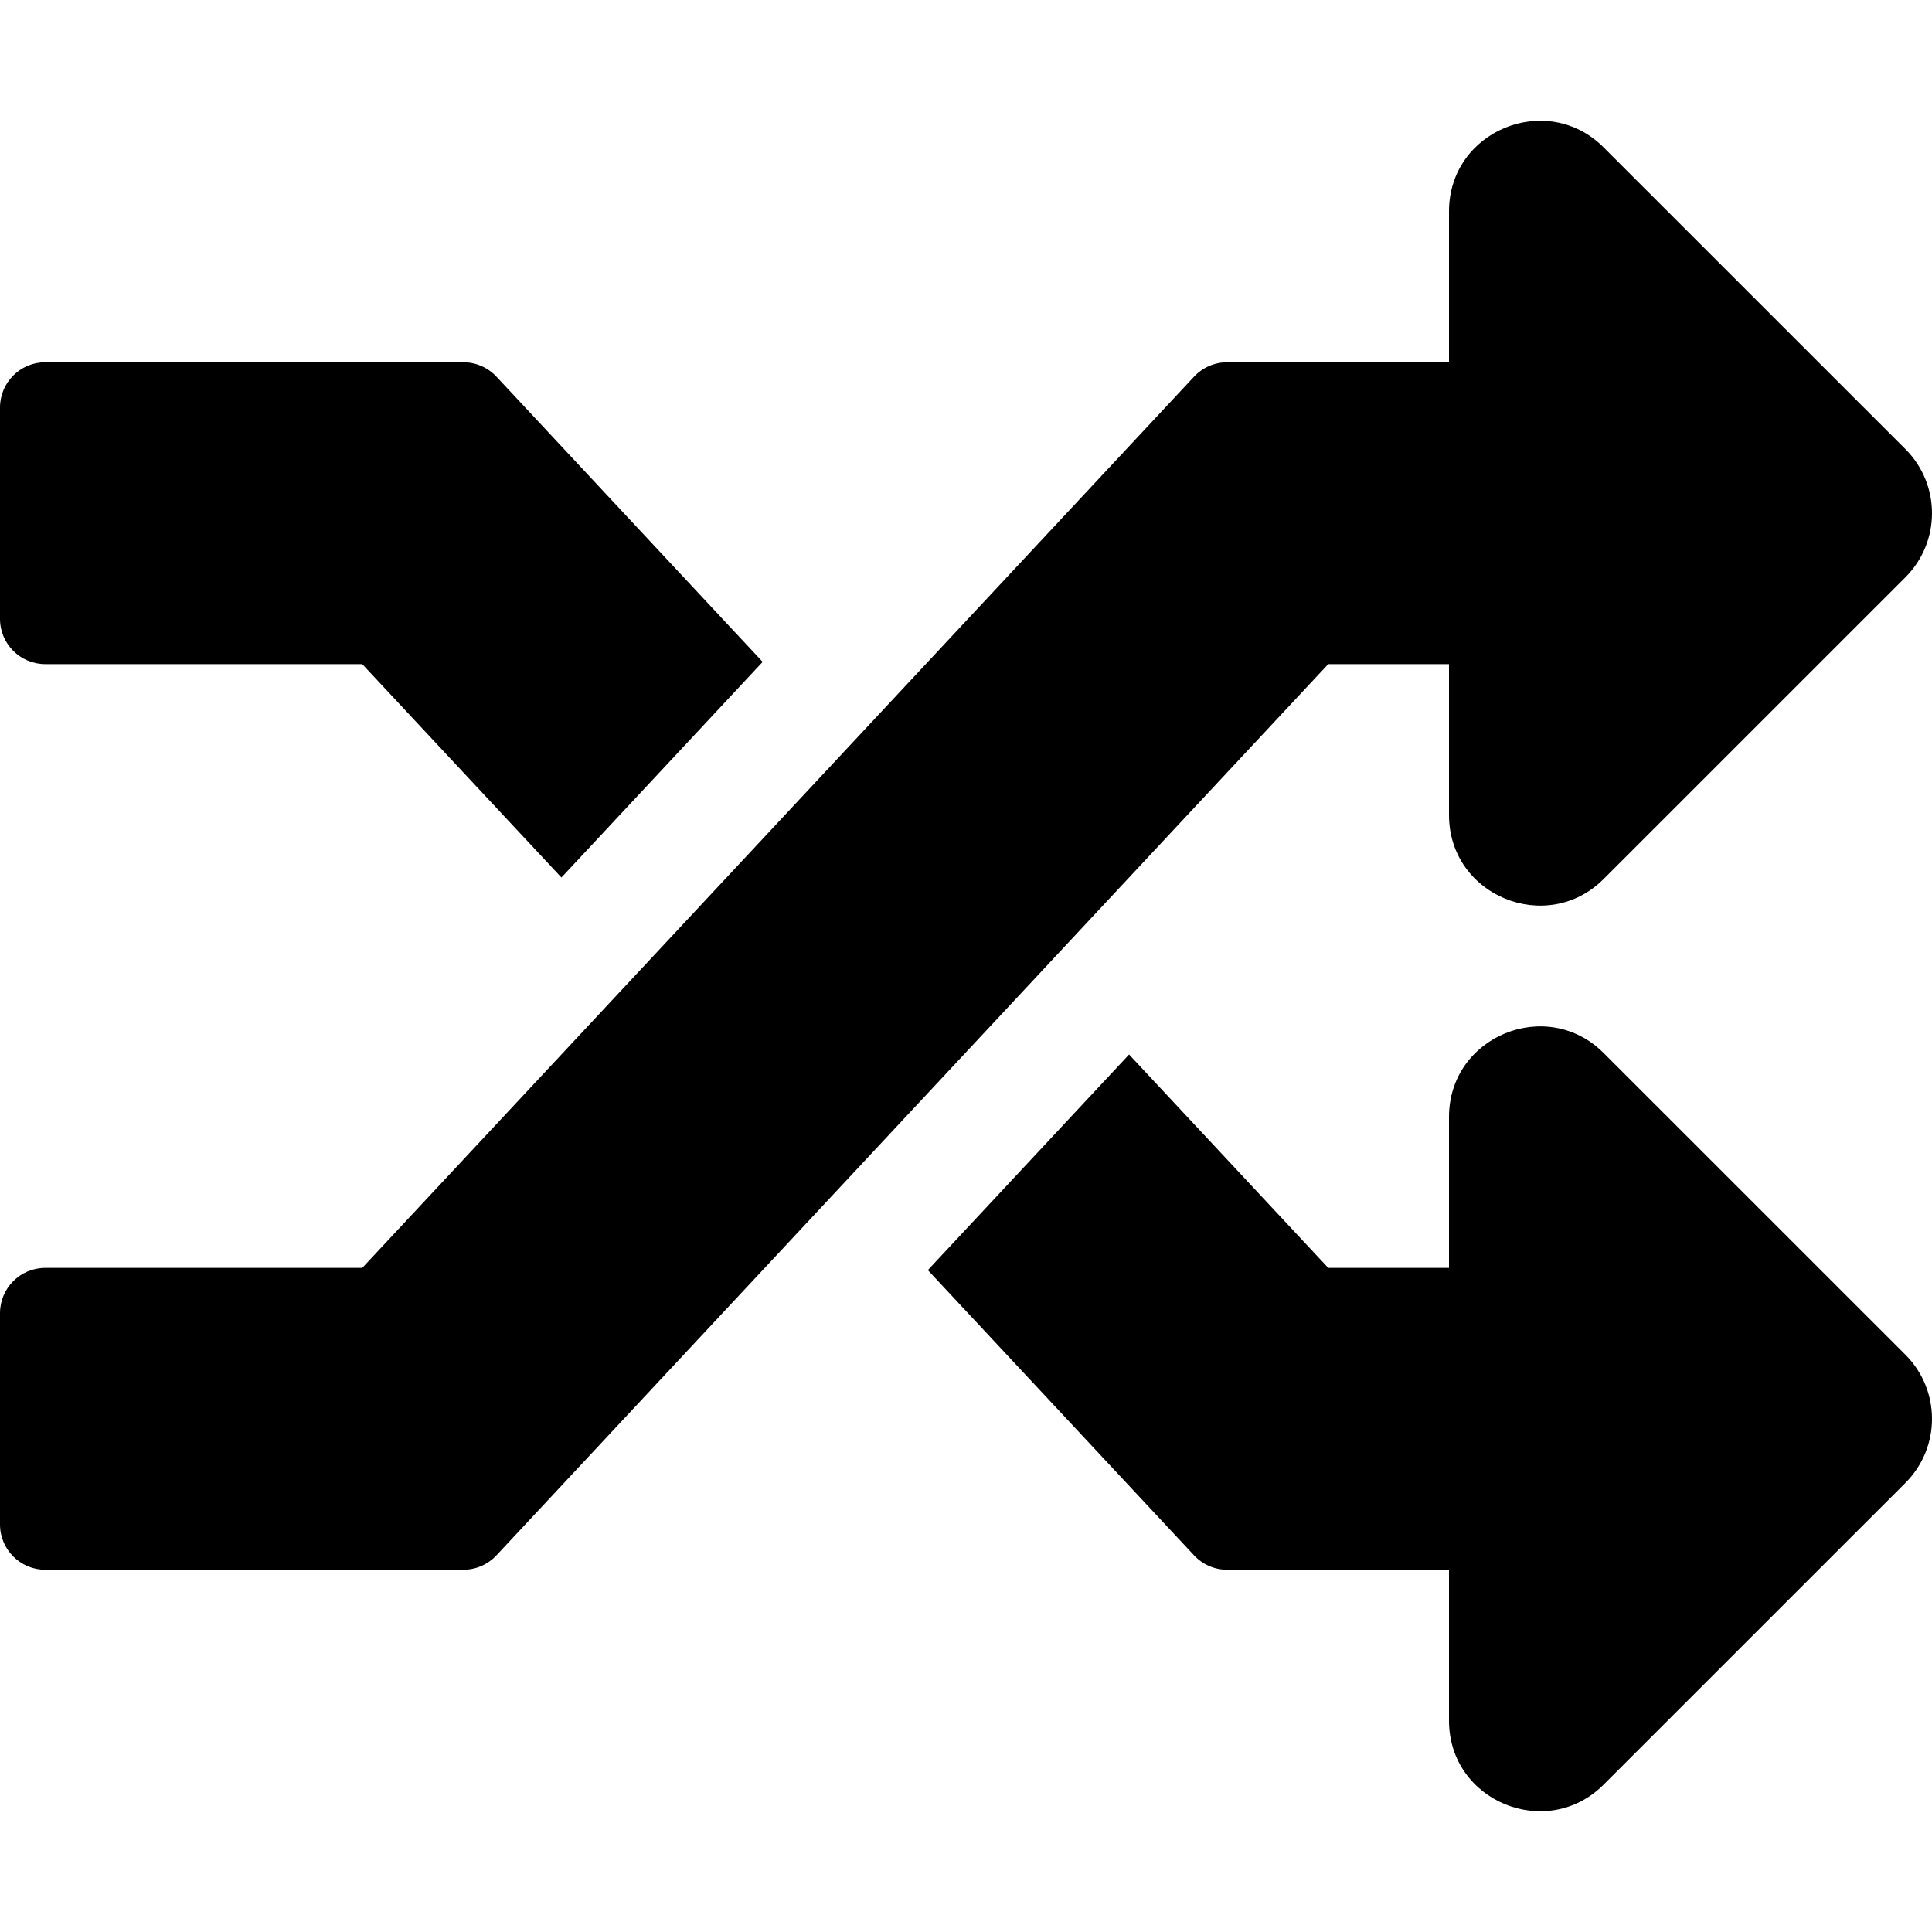
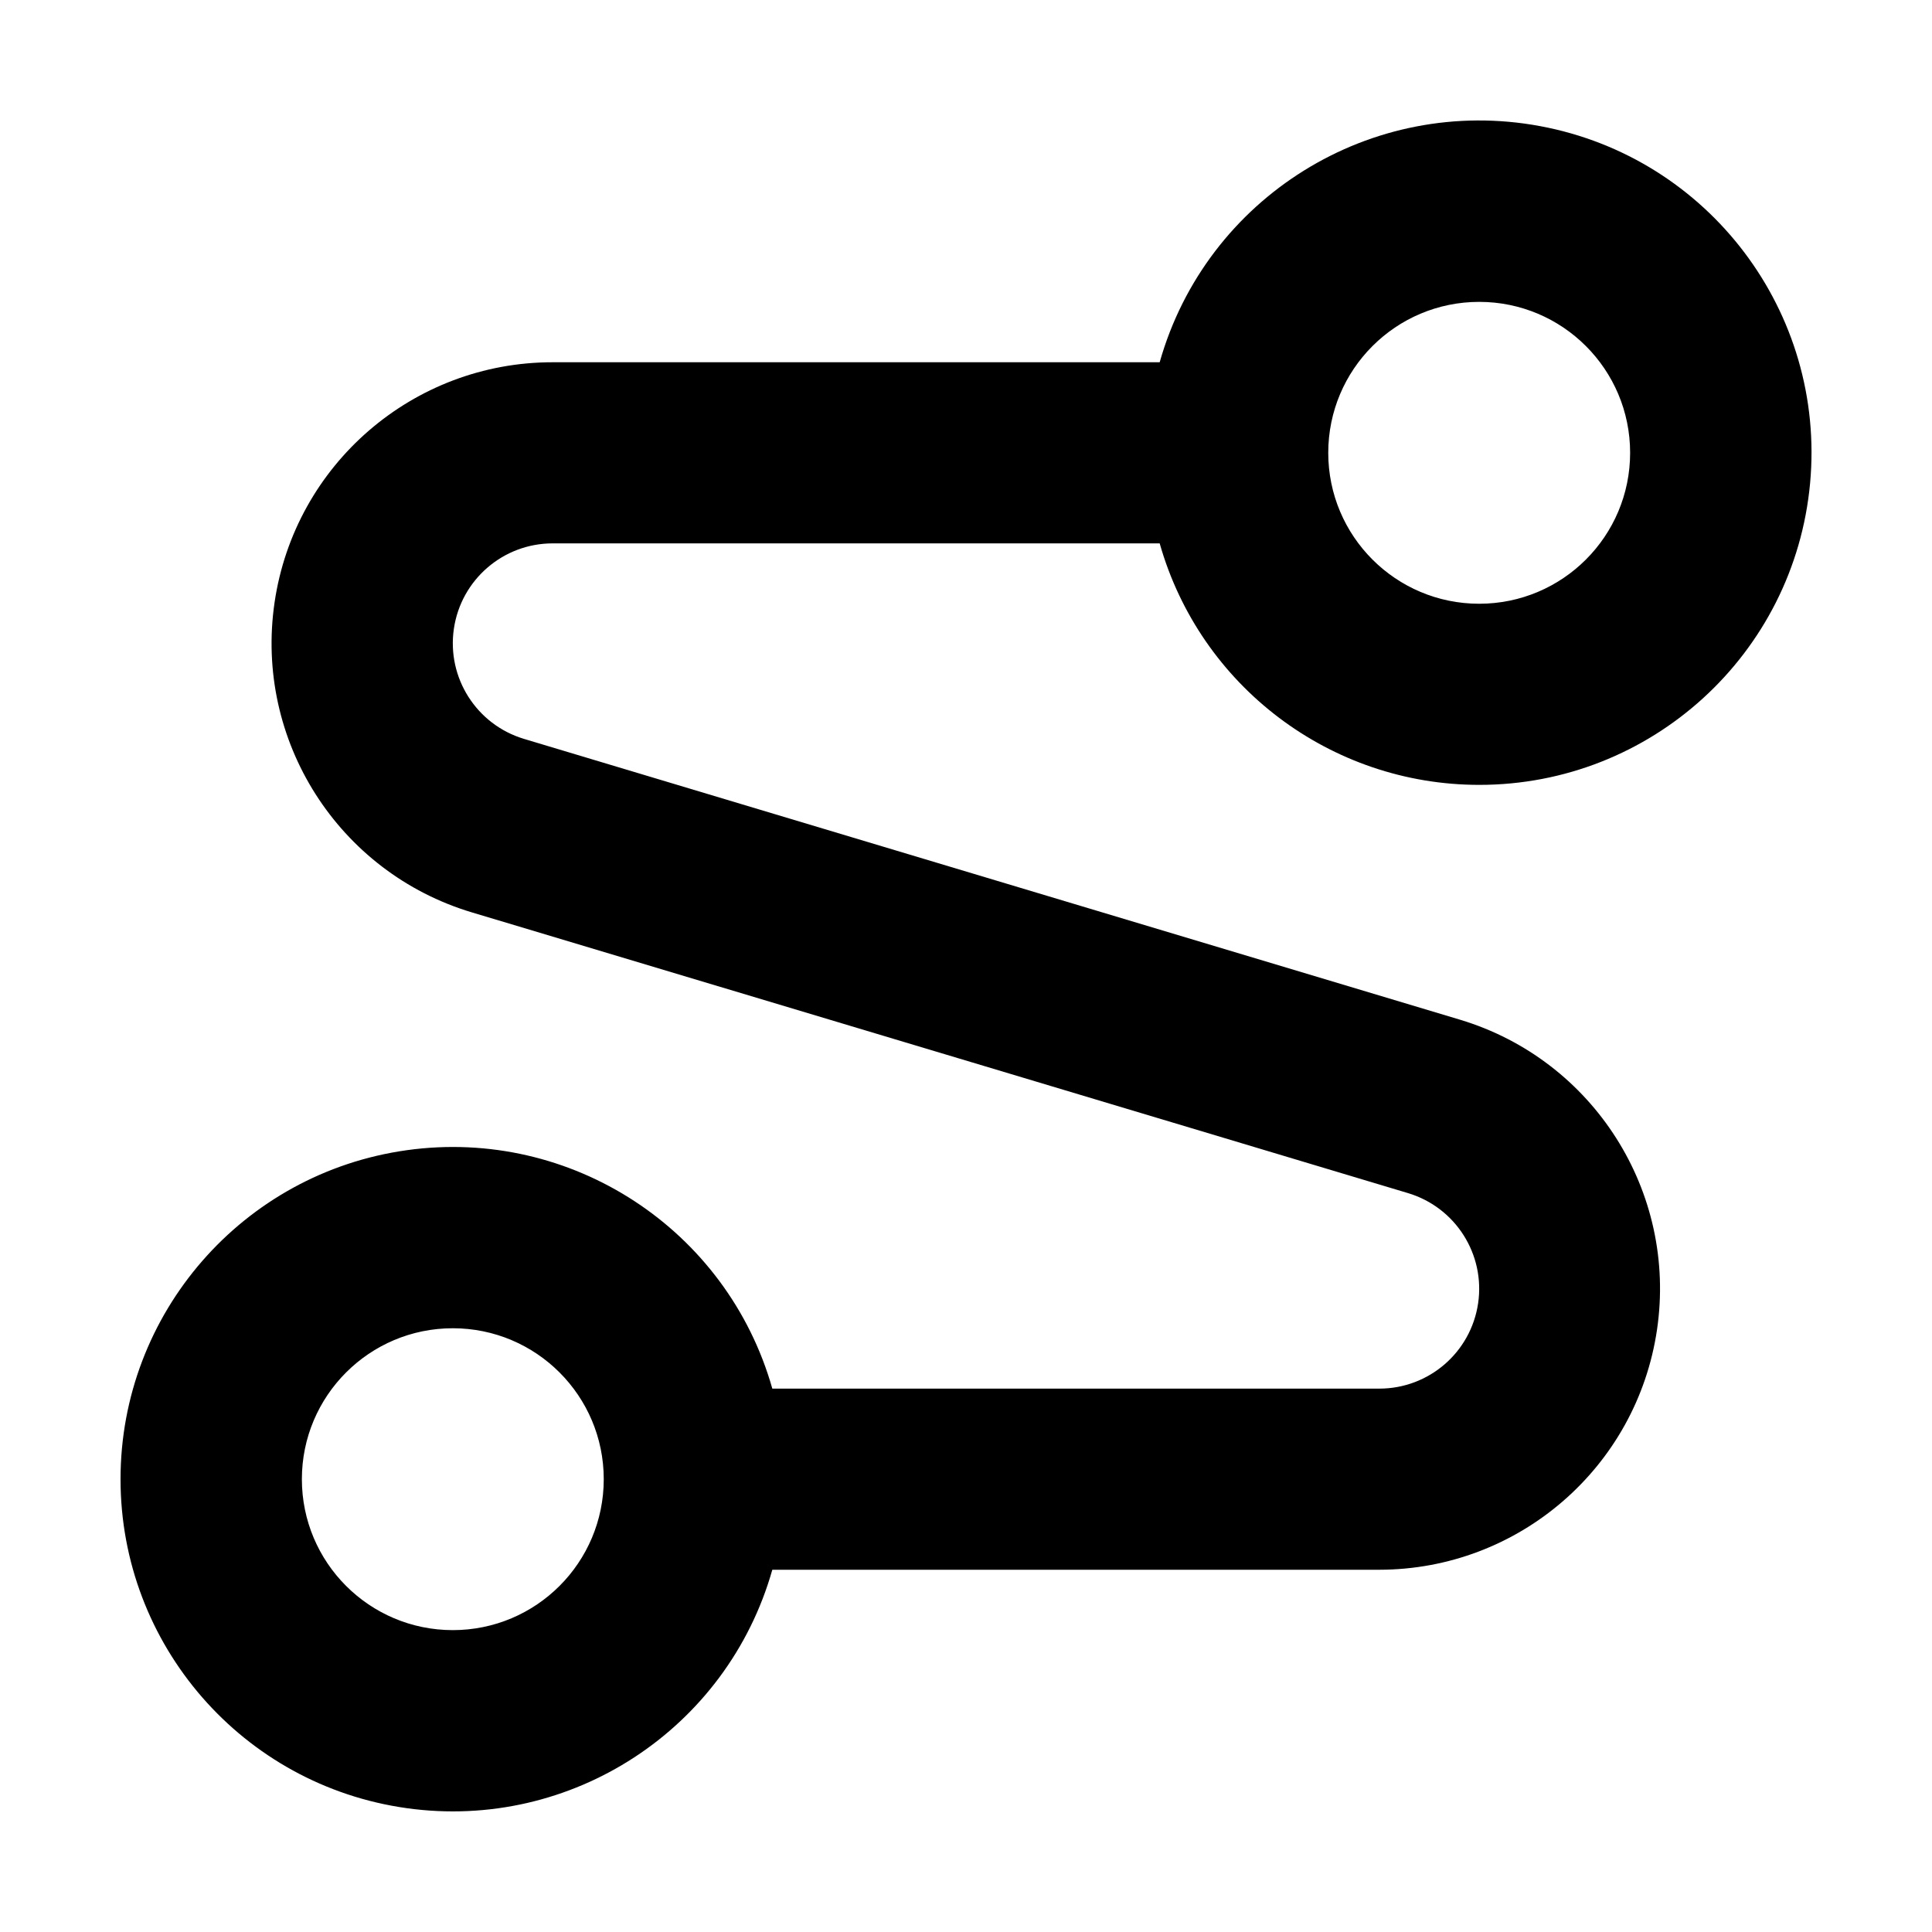
- <svg xmlns="http://www.w3.org/2000/svg" width="16" height="16" class="yc-icon nv-composite-bar__menu-icon" fill="currentColor" stroke="none">
-   <svg viewBox="0 0 512 512">
-     <path d="M504.971 359.029c9.373 9.373 9.373 24.569 0 33.941l-80 79.984c-15.01 15.01-40.971 4.49-40.971-16.971V416h-58.785a12.004 12.004 0 01-8.773-3.812l-70.556-75.596 53.333-57.143L352 336h32v-39.981c0-21.438 25.943-31.998 40.971-16.971l80 79.981zM12 176h84l52.781 56.551 53.333-57.143-70.556-75.596A11.999 11.999 0 00122.785 96H12c-6.627 0-12 5.373-12 12v56c0 6.627 5.373 12 12 12zm372 0v39.984c0 21.46 25.961 31.98 40.971 16.971l80-79.984c9.373-9.373 9.373-24.569 0-33.941l-80-79.981C409.943 24.021 384 34.582 384 56.019V96h-58.785a12.004 12.004 0 00-8.773 3.812L96 336H12c-6.627 0-12 5.373-12 12v56c0 6.627 5.373 12 12 12h110.785c3.326 0 6.503-1.381 8.773-3.812L352 176h32z" />
+ <svg xmlns="http://www.w3.org/2000/svg" width="18" height="18" class="yc-icon nv-composite-bar__menu-icon" fill="currentColor" stroke="none" aria-hidden="true">
+   <svg fill="none" viewBox="0 0 16 16">
+     <path fill="currentColor" fill-rule="evenodd" d="M12.25 5a1.25 1.25 0 1 0 0-2.5 1.25 1.25 0 0 0 0 2.5Zm0 1.5a2.751 2.751 0 0 1-2.646-2H4.577a.827.827 0 0 0-.238 1.619l7.753 2.326A2.327 2.327 0 0 1 11.423 13H6.396a2.751 2.751 0 1 1 0-1.5h5.027a.827.827 0 0 0 .238-1.619L3.908 7.556A2.327 2.327 0 0 1 4.577 3h5.027a2.751 2.751 0 1 1 2.646 3.5ZM5 12.25a1.25 1.25 0 1 1-2.5 0 1.25 1.25 0 0 1 2.5 0Z" clip-rule="evenodd" />
  </svg>
</svg>
